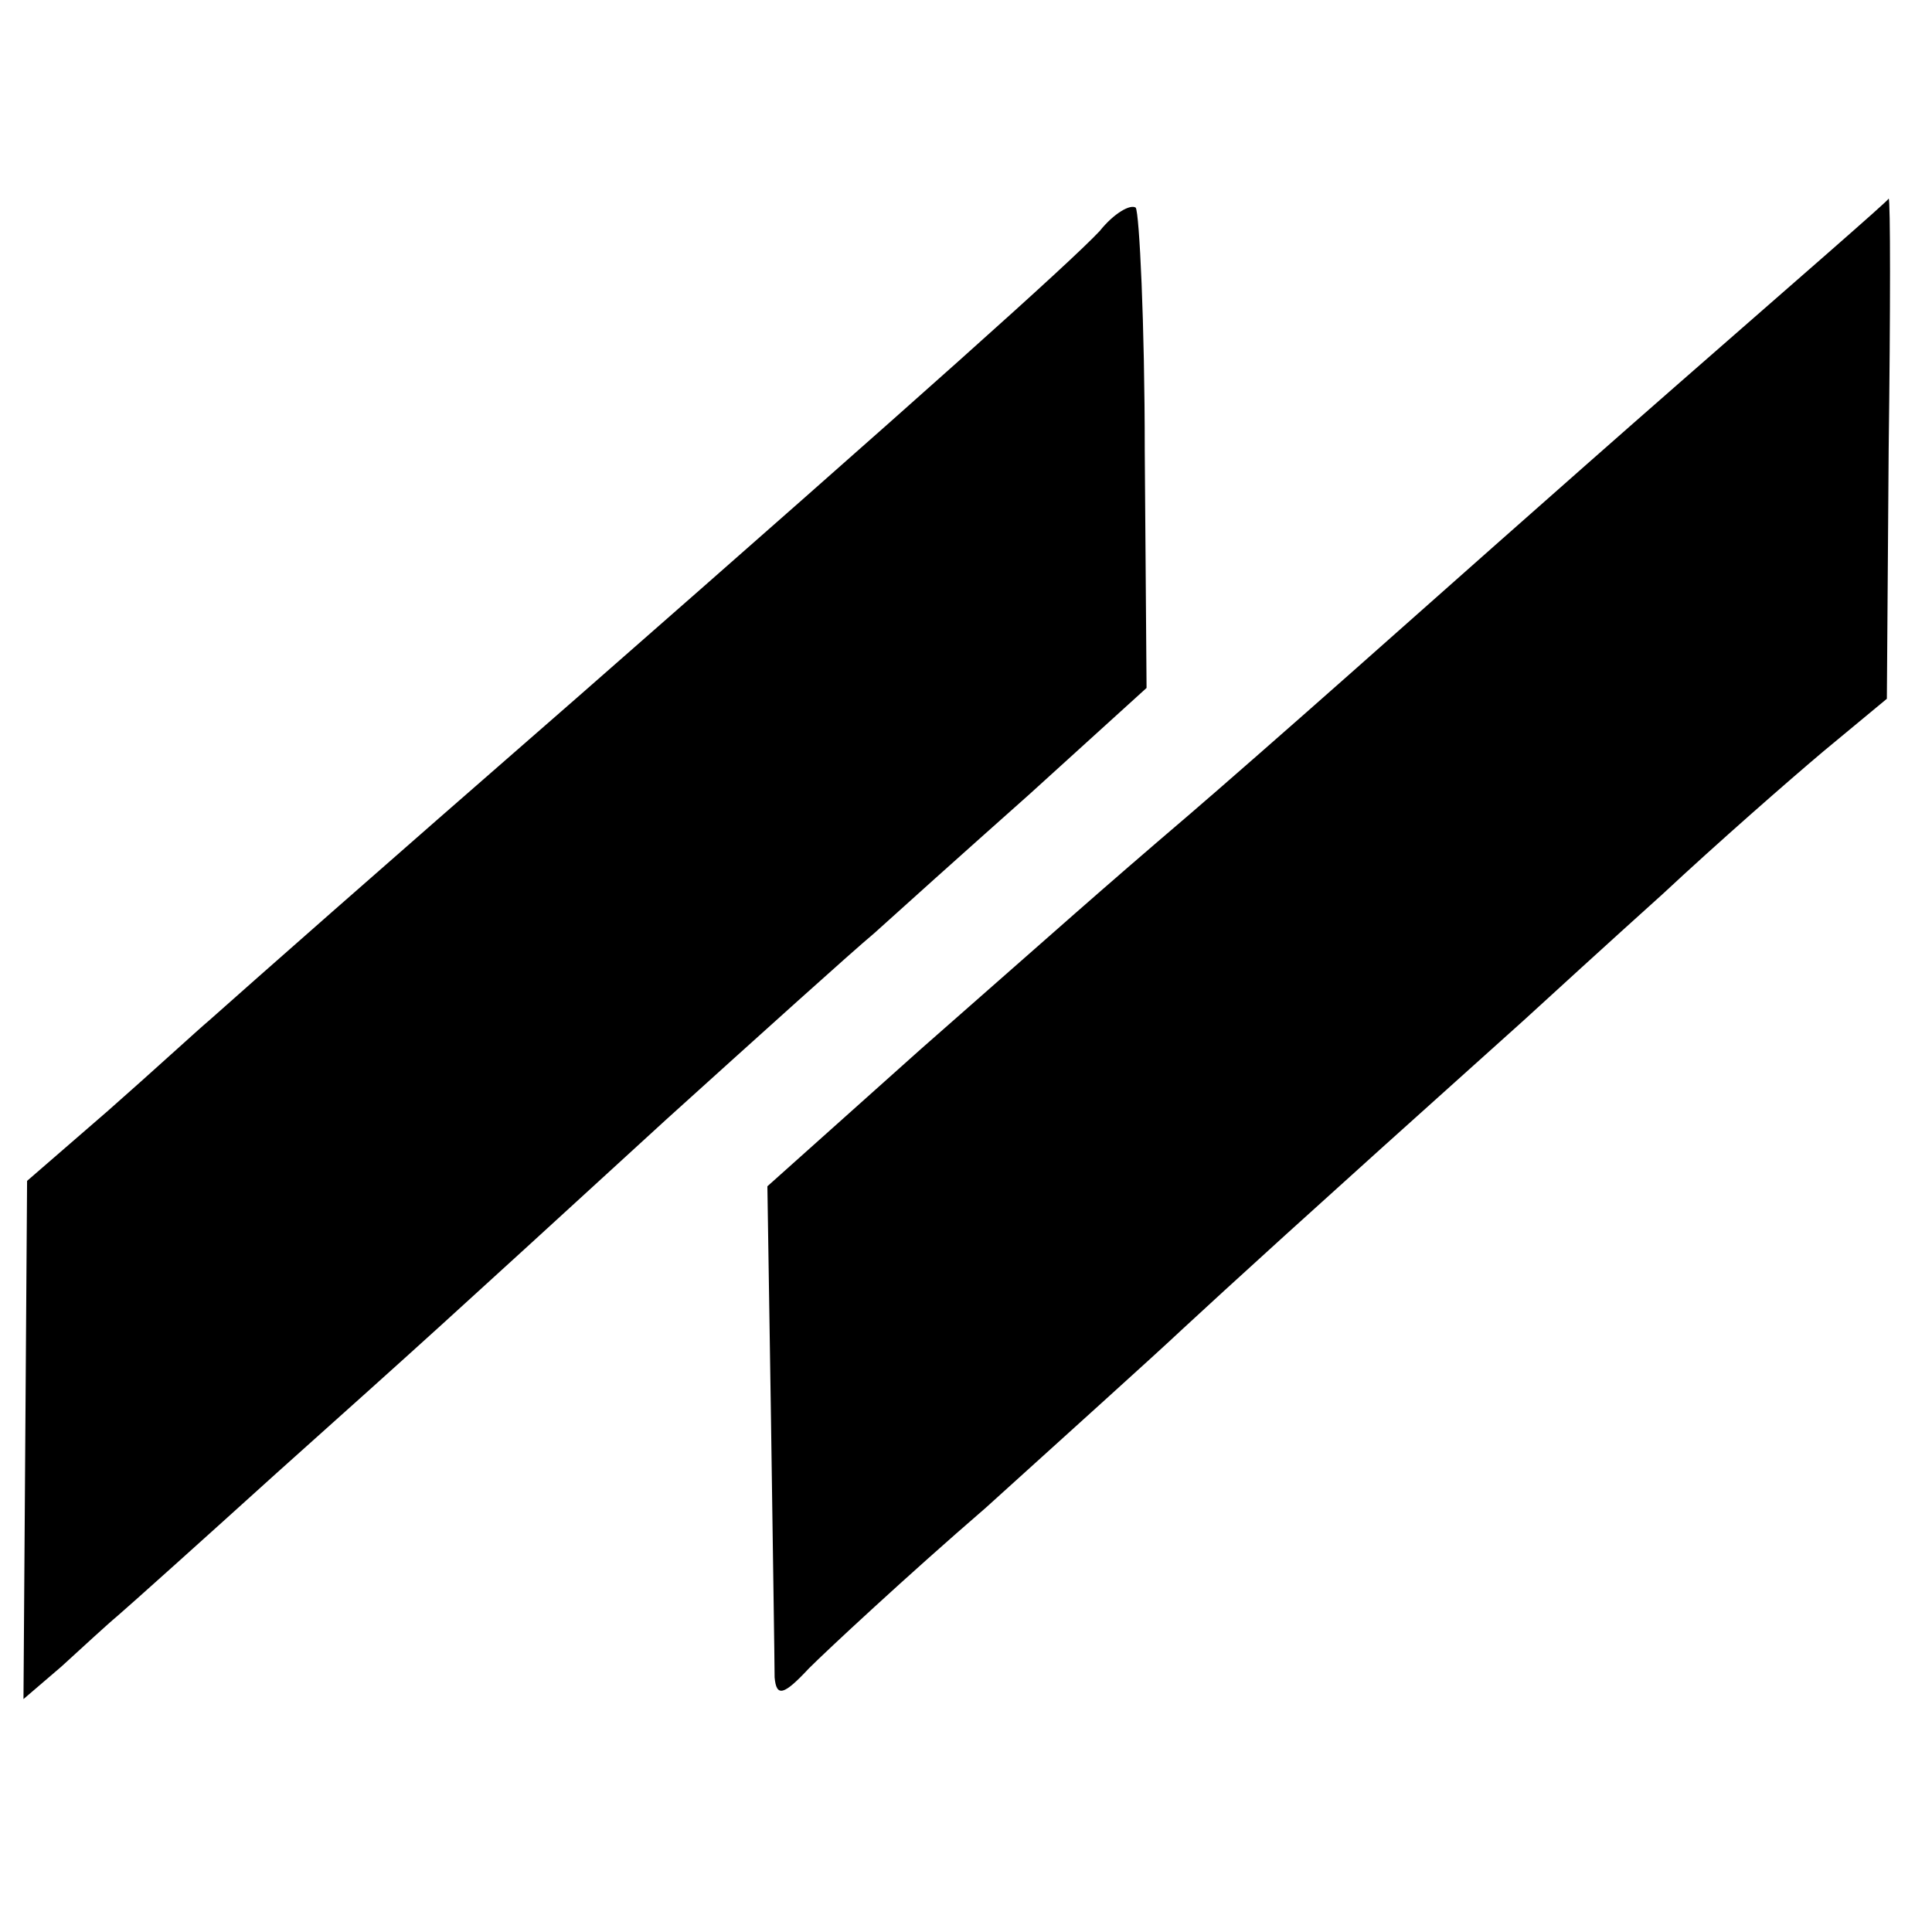
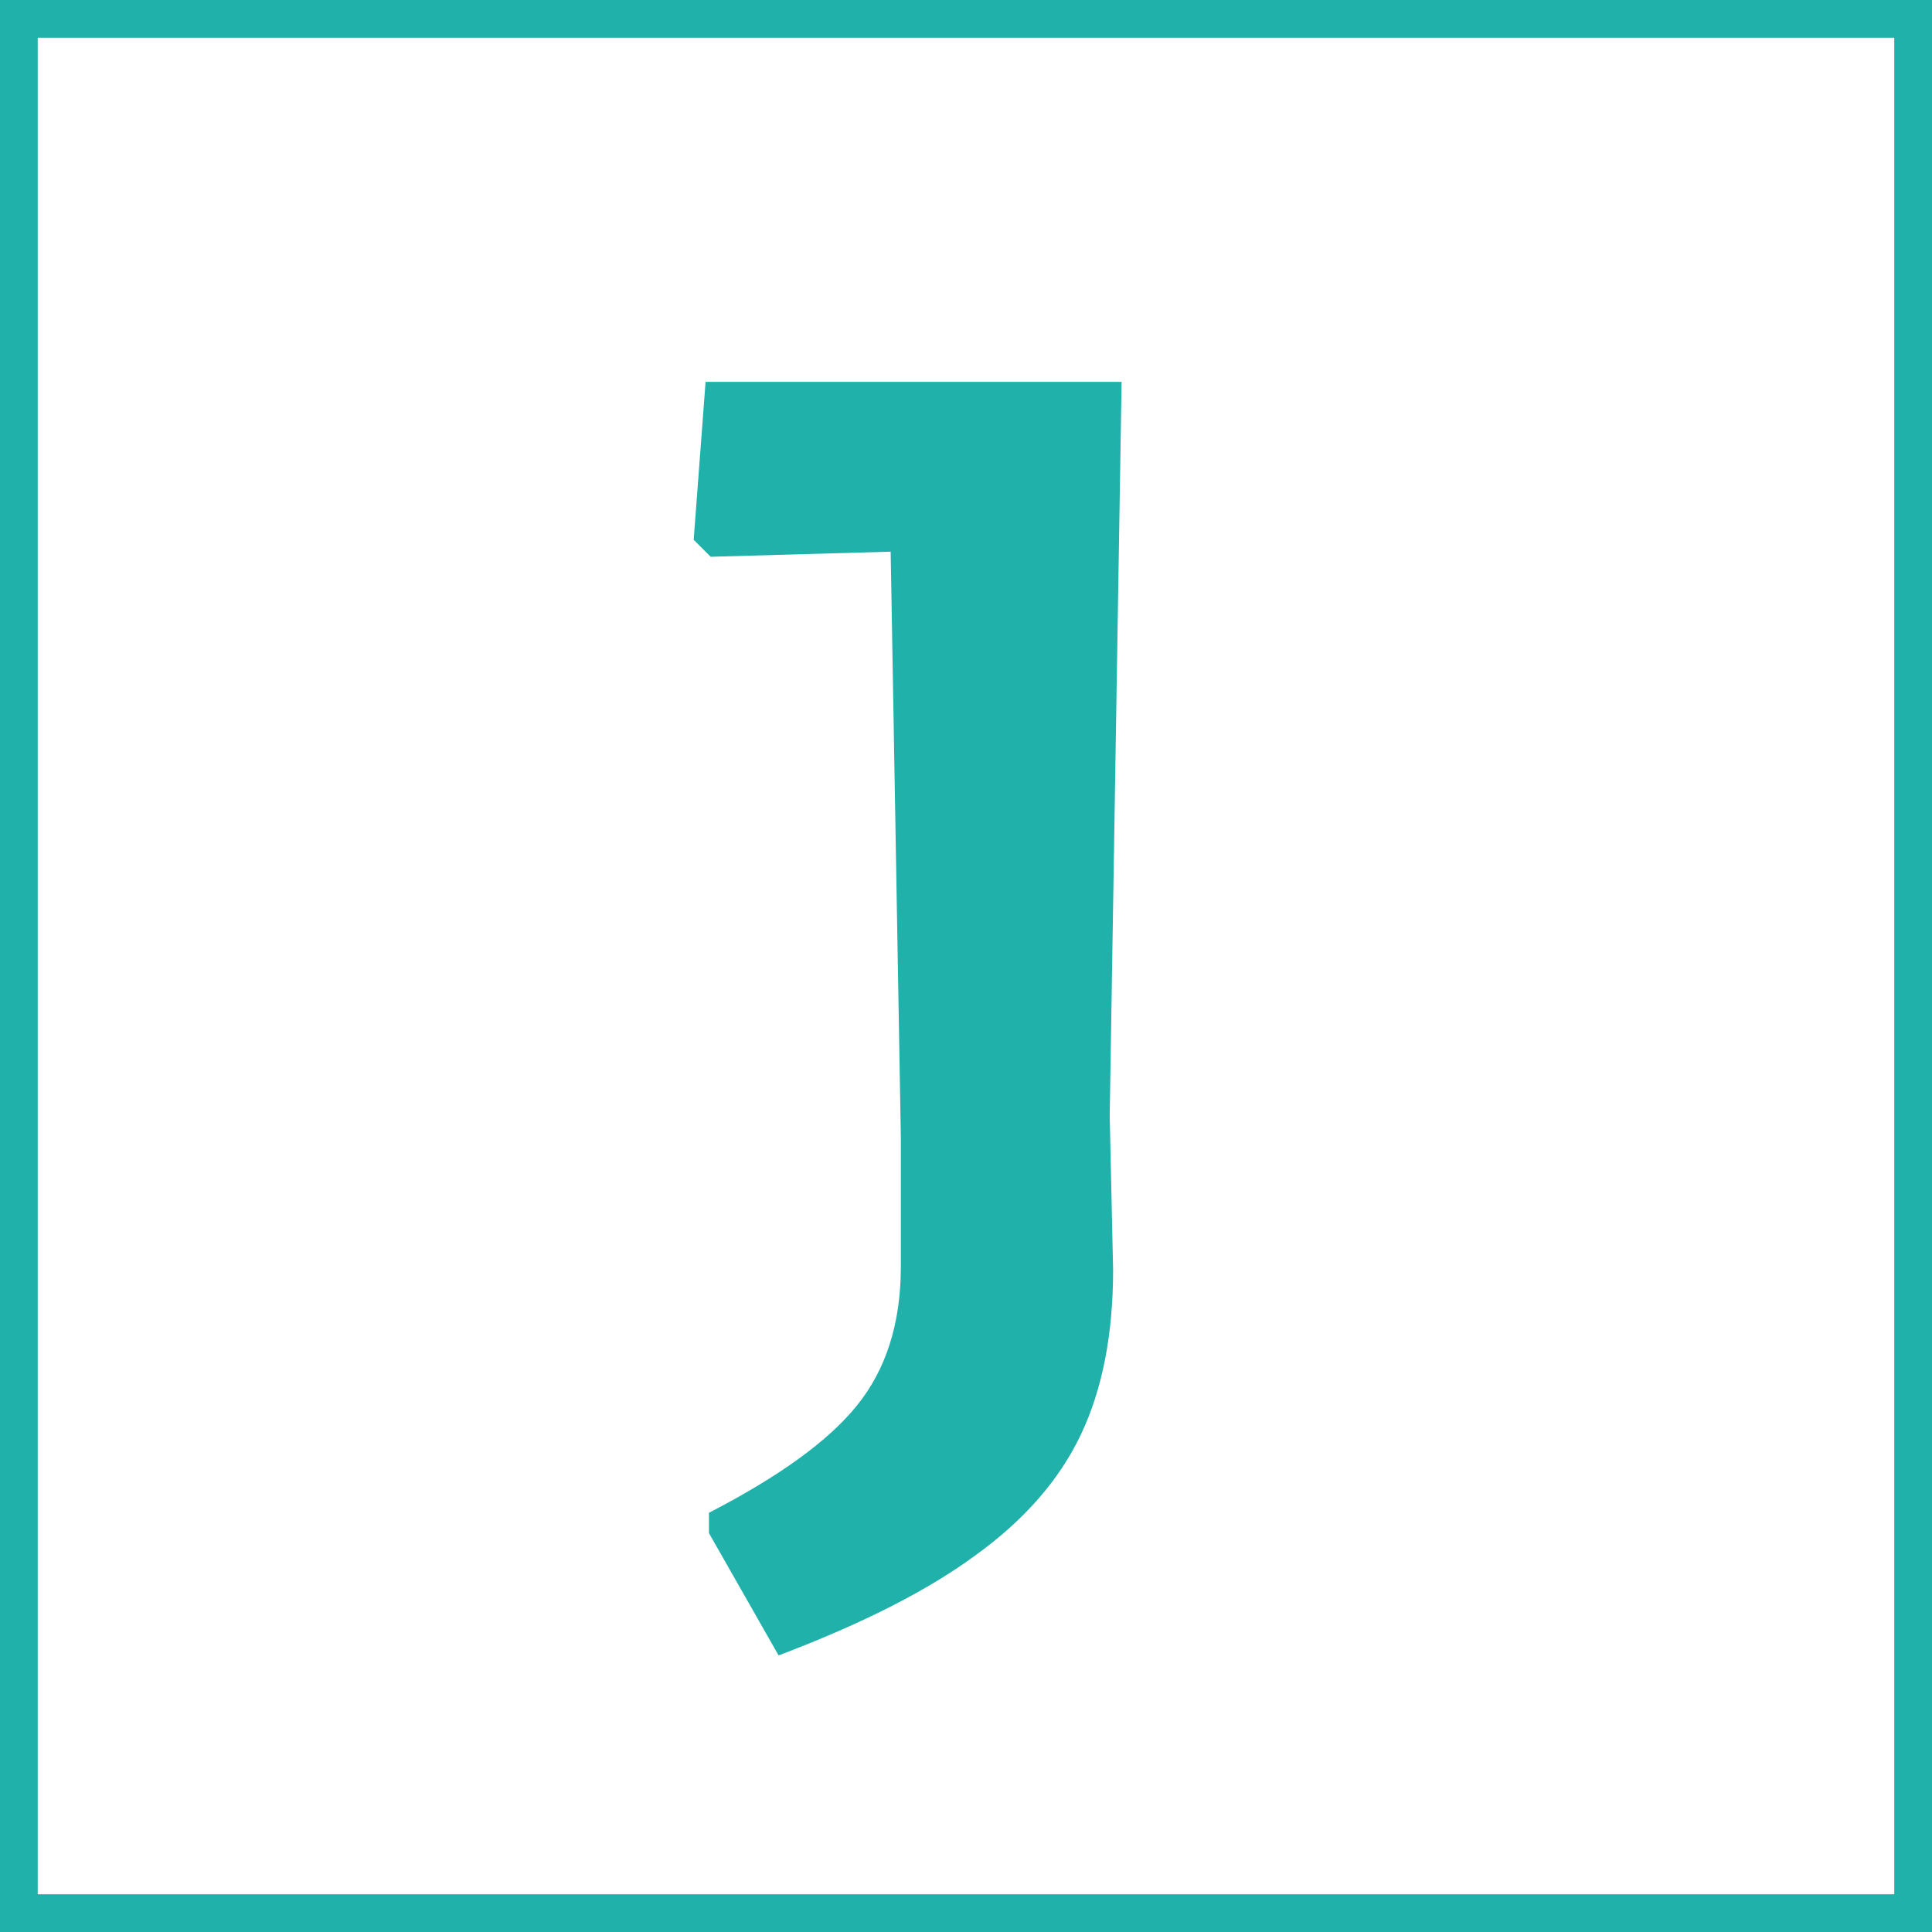
- <svg xmlns="http://www.w3.org/2000/svg" version="1.0" width="107pt" height="107pt" viewBox="0 0 107 107" preserveAspectRatio="xMidYMid meet">
-   <g transform="translate(0,107) scale(0.1,-0.1)" fill="#000000" stroke="none">
-     <path d="M609 942 c-17 -18 -95 -88 -289 -258 -117 -102 -177 -155 -204 -179 -6 -5 -31 -28 -56 -50 l-45 -39 -1 -144 -1 -143 21 18 c11 10 25 23 31 28 7 6 46 41 88 79 86 77 86 77 216 196 52 47 103 93 115 103 11 10 50 45 86 77 l65 59 -1 131 c0 71 -3 132 -5 135 -3 2 -12 -3 -20 -13z" />
-     <path d="M929 857 c-64 -56 -145 -128 -180 -159 -35 -31 -75 -66 -89 -78 -55 -47 -68 -59 -150 -131 l-85 -76 2 -129 c1 -71 2 -135 2 -143 1 -11 5 -10 19 5 10 10 54 51 98 89 43 39 92 83 109 99 26 24 63 58 189 171 12 11 47 43 77 70 30 28 70 63 89 79 l35 29 1 138 c1 77 1 139 0 139 0 -1 -53 -47 -117 -103z" />
-   </g>
+ <svg xmlns="http://www.w3.org/2000/svg" width="512" height="512" viewBox="0 0 512 512" fill="none">
+   <rect x="5" y="5" width="502" height="502" stroke="#20B2AA" stroke-width="10" />
+   <path d="M294.084 295.6L294.984 336.55C294.984 353.65 292.134 368.2 286.434 380.2C280.734 392.2 271.434 402.85 258.534 412.15C245.934 421.45 228.534 430.3 206.334 438.7L187.884 406.3V400.9C206.484 391.3 219.534 381.85 227.034 372.55C234.834 362.95 238.734 350.65 238.734 335.65V301.45L236.034 146.2L188.334 147.55L183.834 143.05L186.984 101.2H297.234L294.084 295.6Z" fill="#20B2AA" />
</svg>
